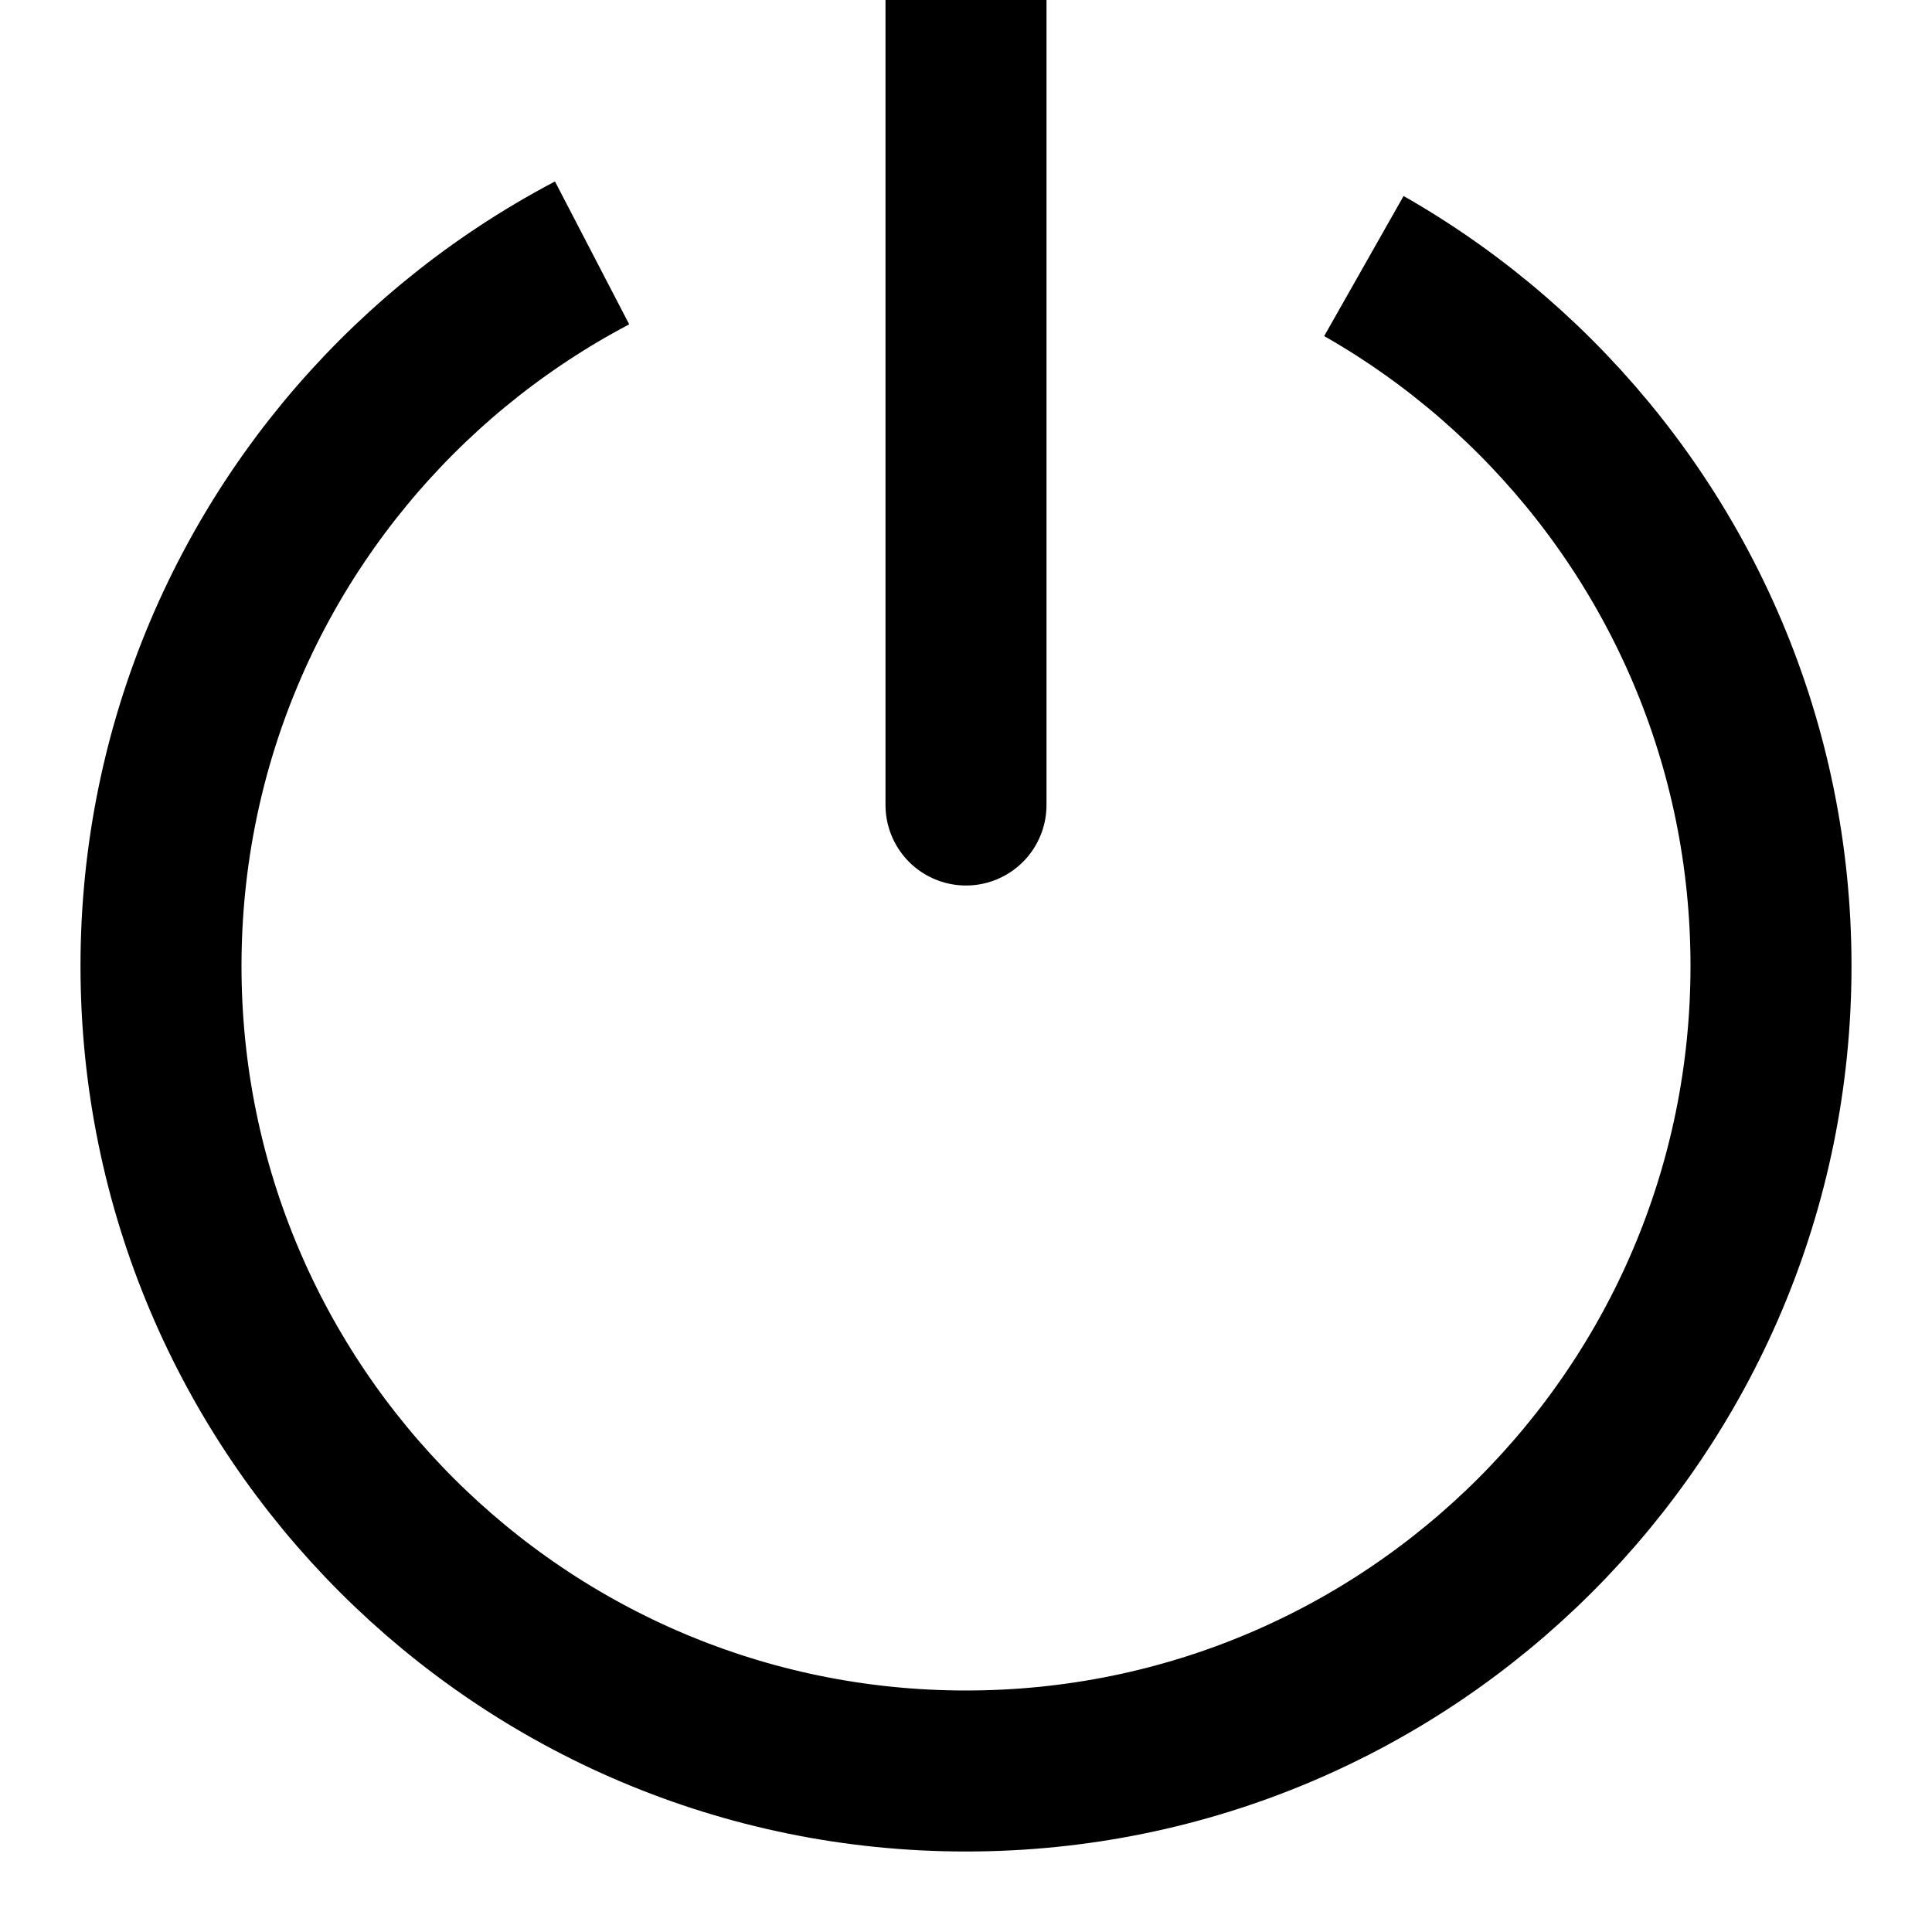
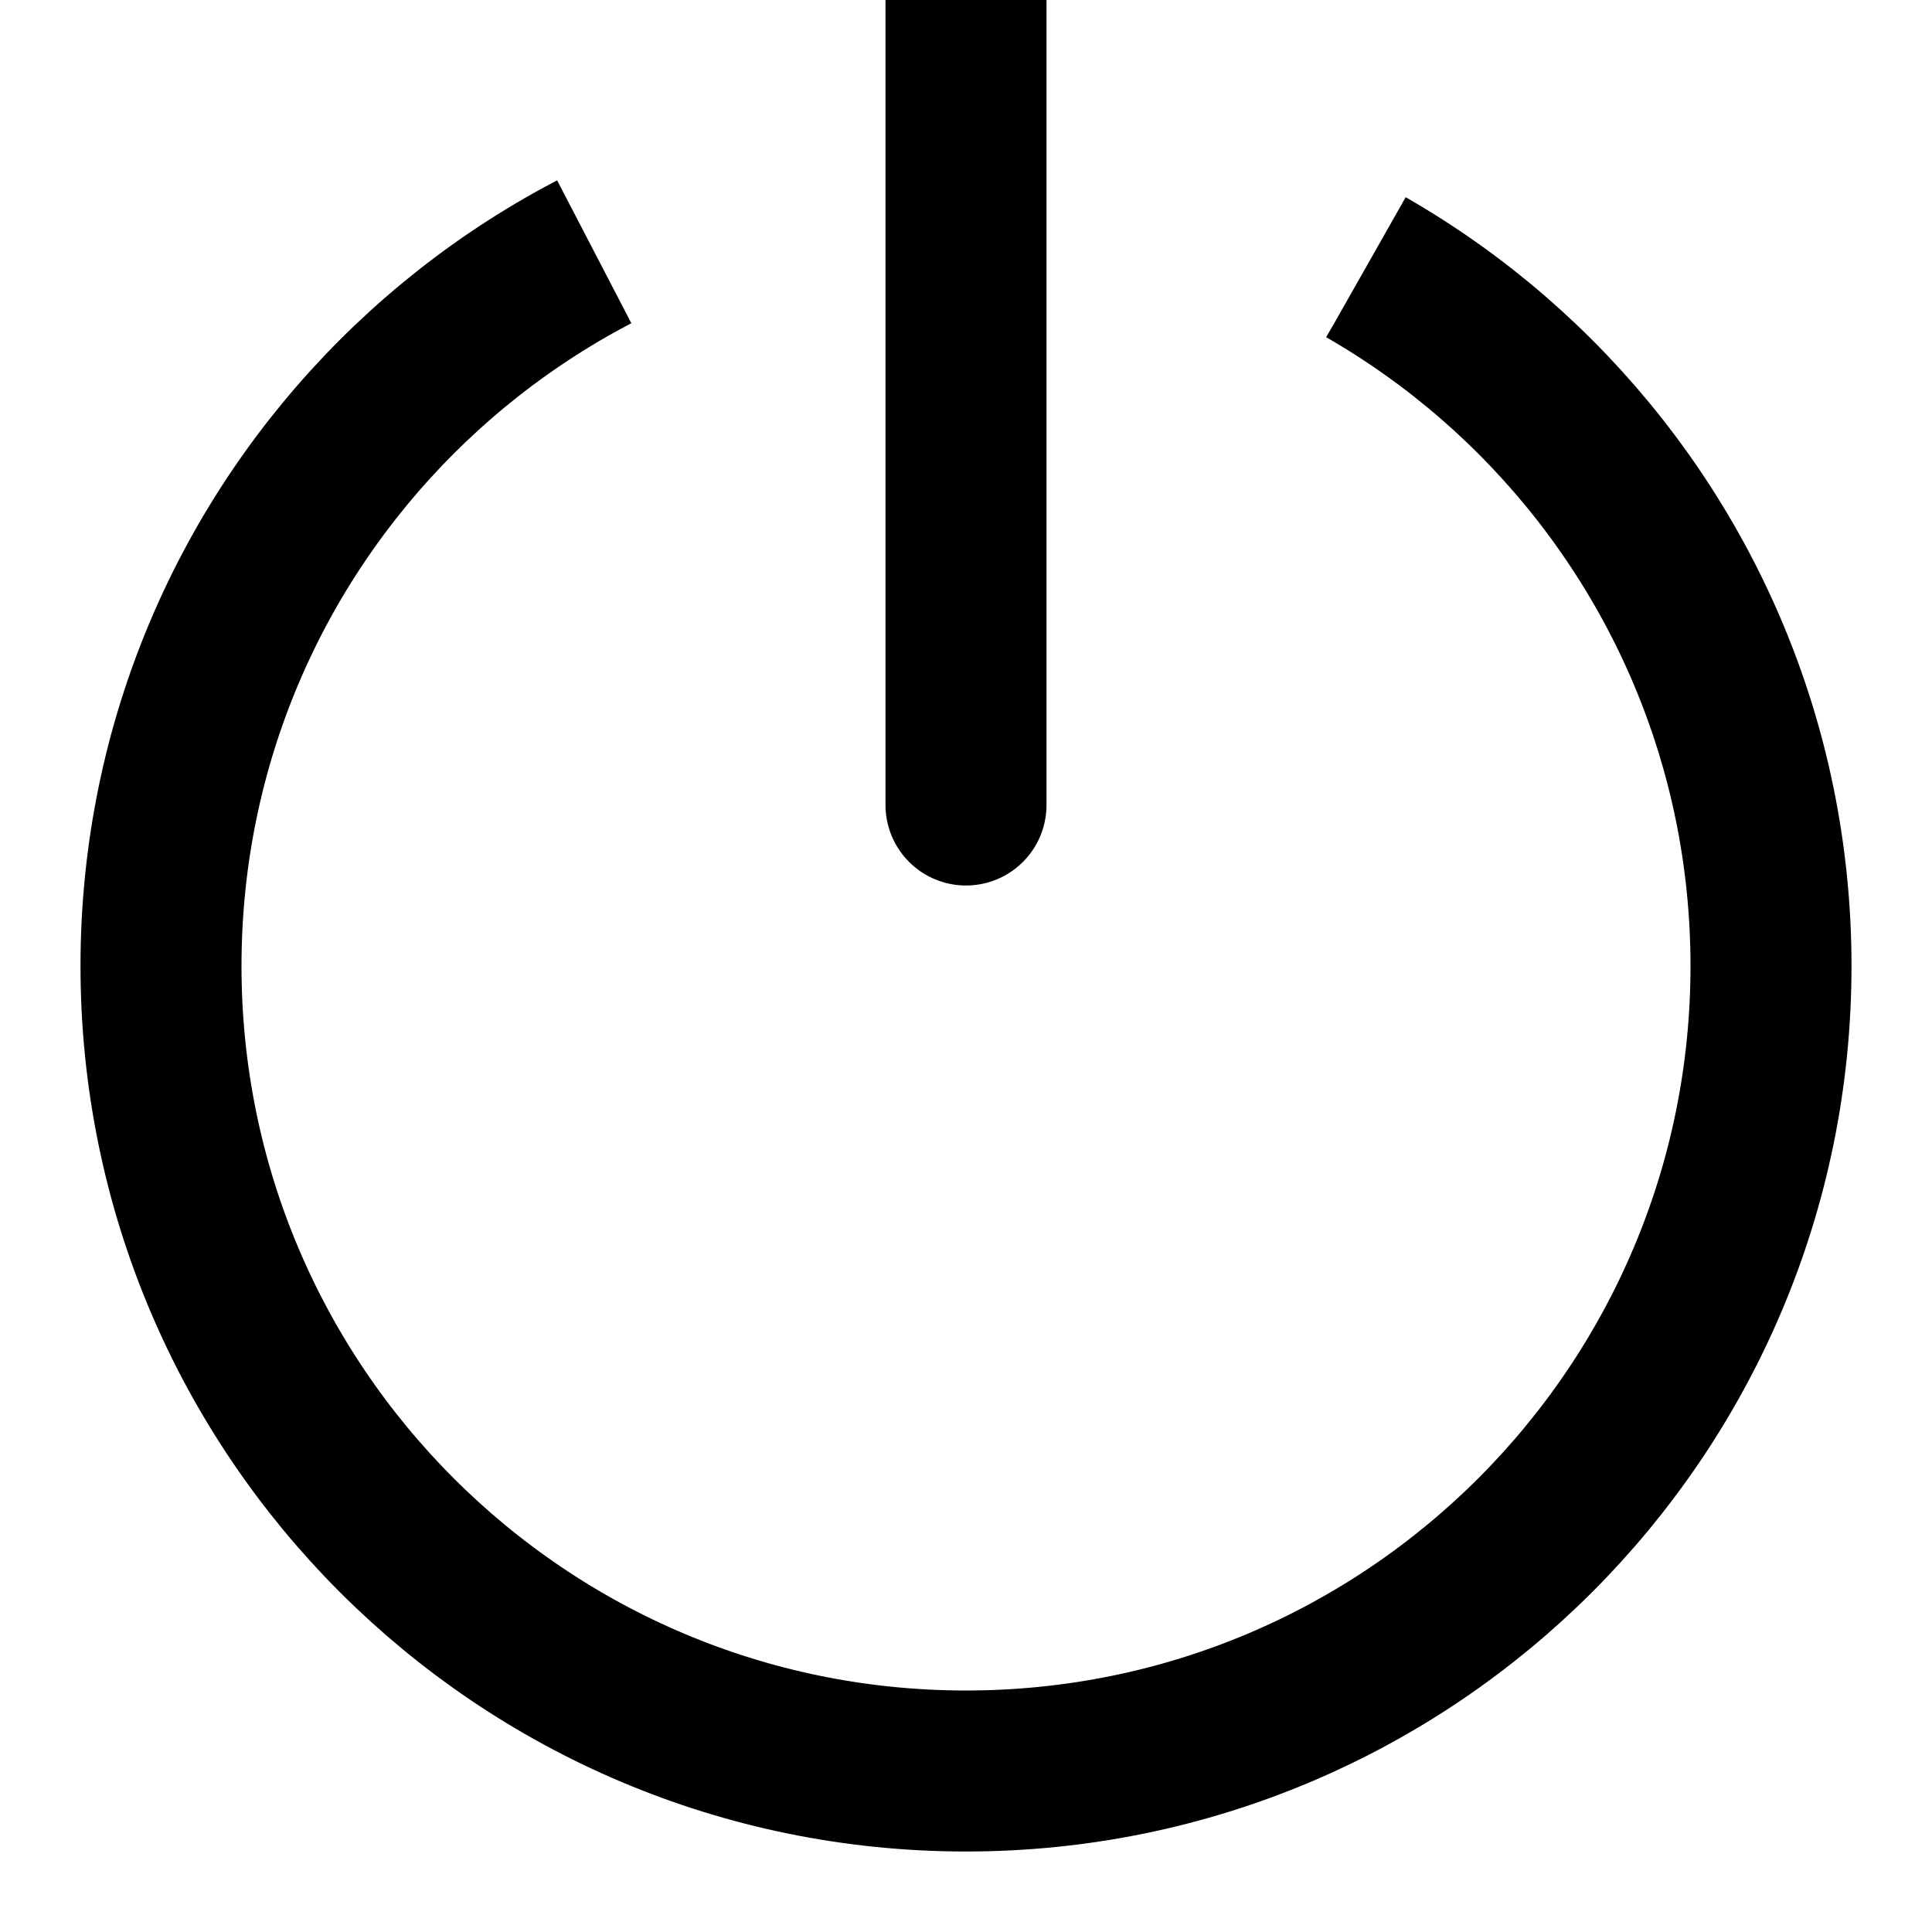
<svg xmlns="http://www.w3.org/2000/svg" viewBox="0 0 24 24" fill="currentColor">
-   <circle cx="12" cy="12" r="10" stroke="currentColor" stroke-width="2" fill="none" stroke-dasharray="42.3 10" stroke-dashoffset="0" />
+   <circle cx="12" cy="12" r="10" stroke="currentColor" stroke-width="2" fill="none" stroke-dasharray="42.33 10" stroke-dashoffset="0" />
  <line x1="12" y1="0" x2="12" y2="10" stroke="currentColor" stroke-width="2" stroke-linecap="round" />
</svg>
